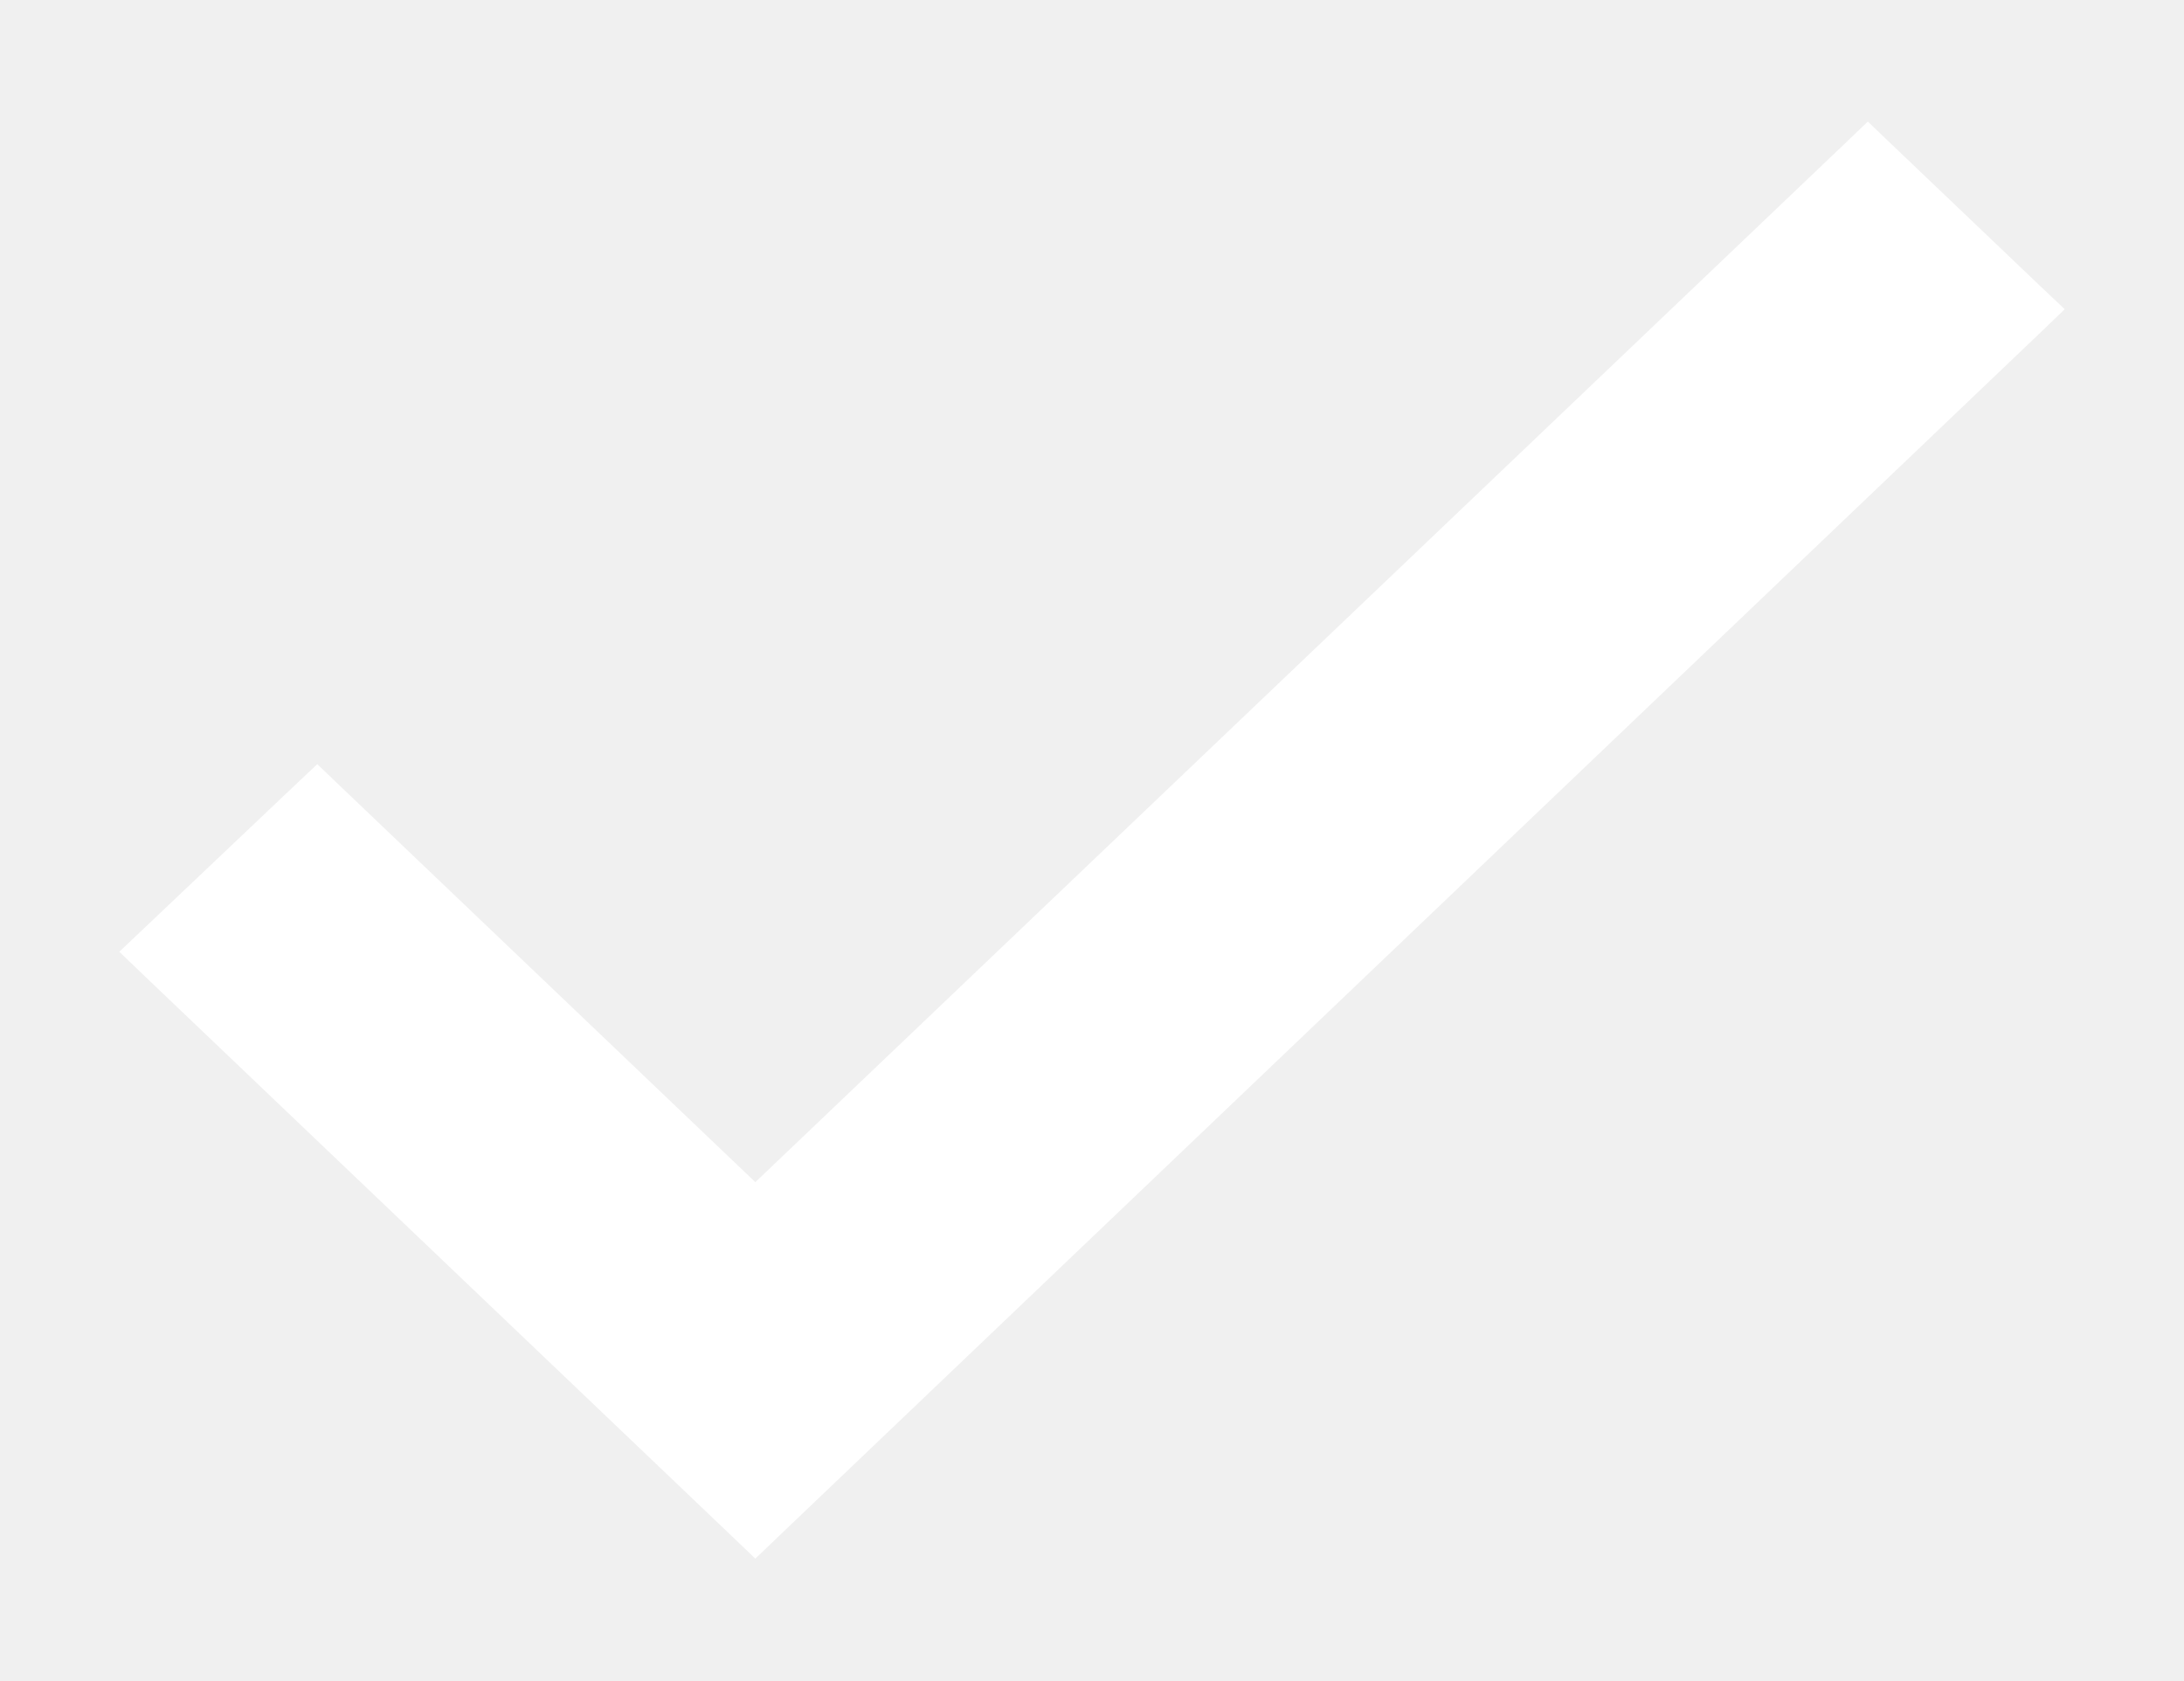
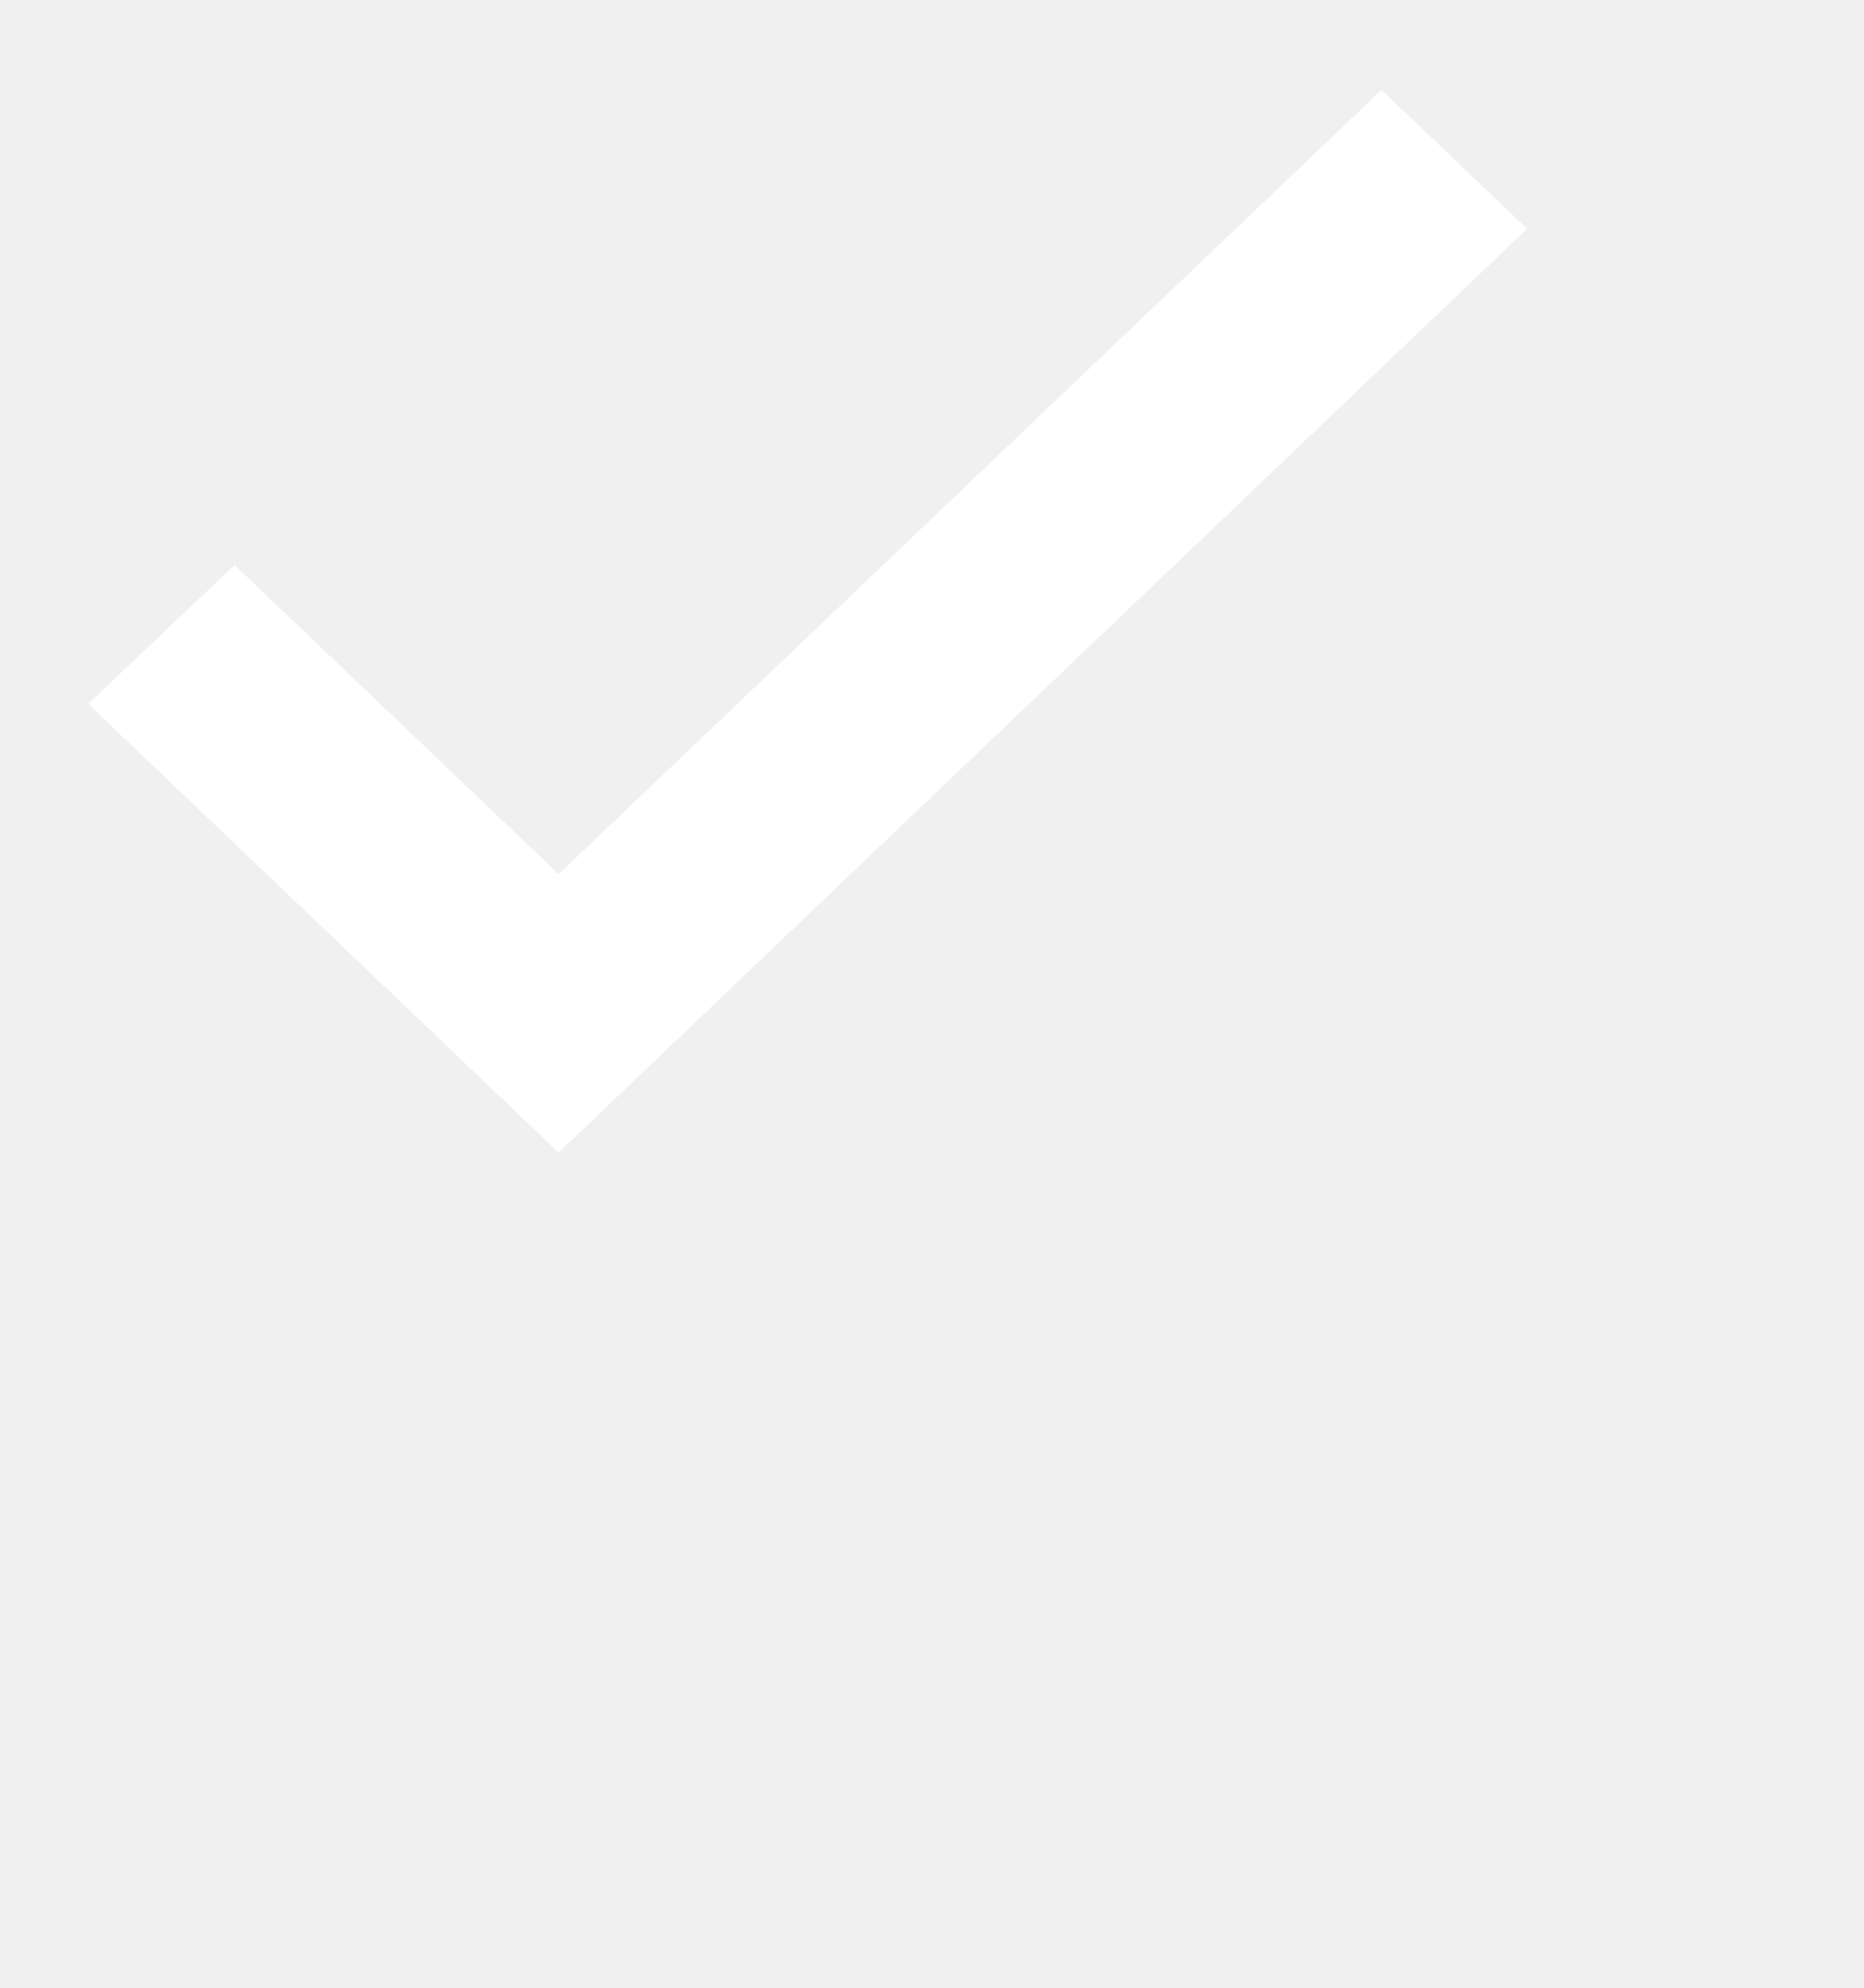
- <svg xmlns="http://www.w3.org/2000/svg" width="13" height="10" viewBox="0 0 13 10">
+ <svg xmlns="http://www.w3.org/2000/svg" width="15px" height="16px" viewBox="0 0 16">
  <path id="Vector" d="M1.957 4.752L1.888 4.686L1.819 4.751L0.931 5.593L0.855 5.665L0.931 5.738L4.427 9.072L4.496 9.138L4.565 9.072L12.069 1.914L12.145 1.841L12.069 1.769L11.187 0.928L11.118 0.862L11.049 0.928L4.496 7.174L1.957 4.752Z" fill="white" stroke="white" stroke-width="0.2" />
</svg>
